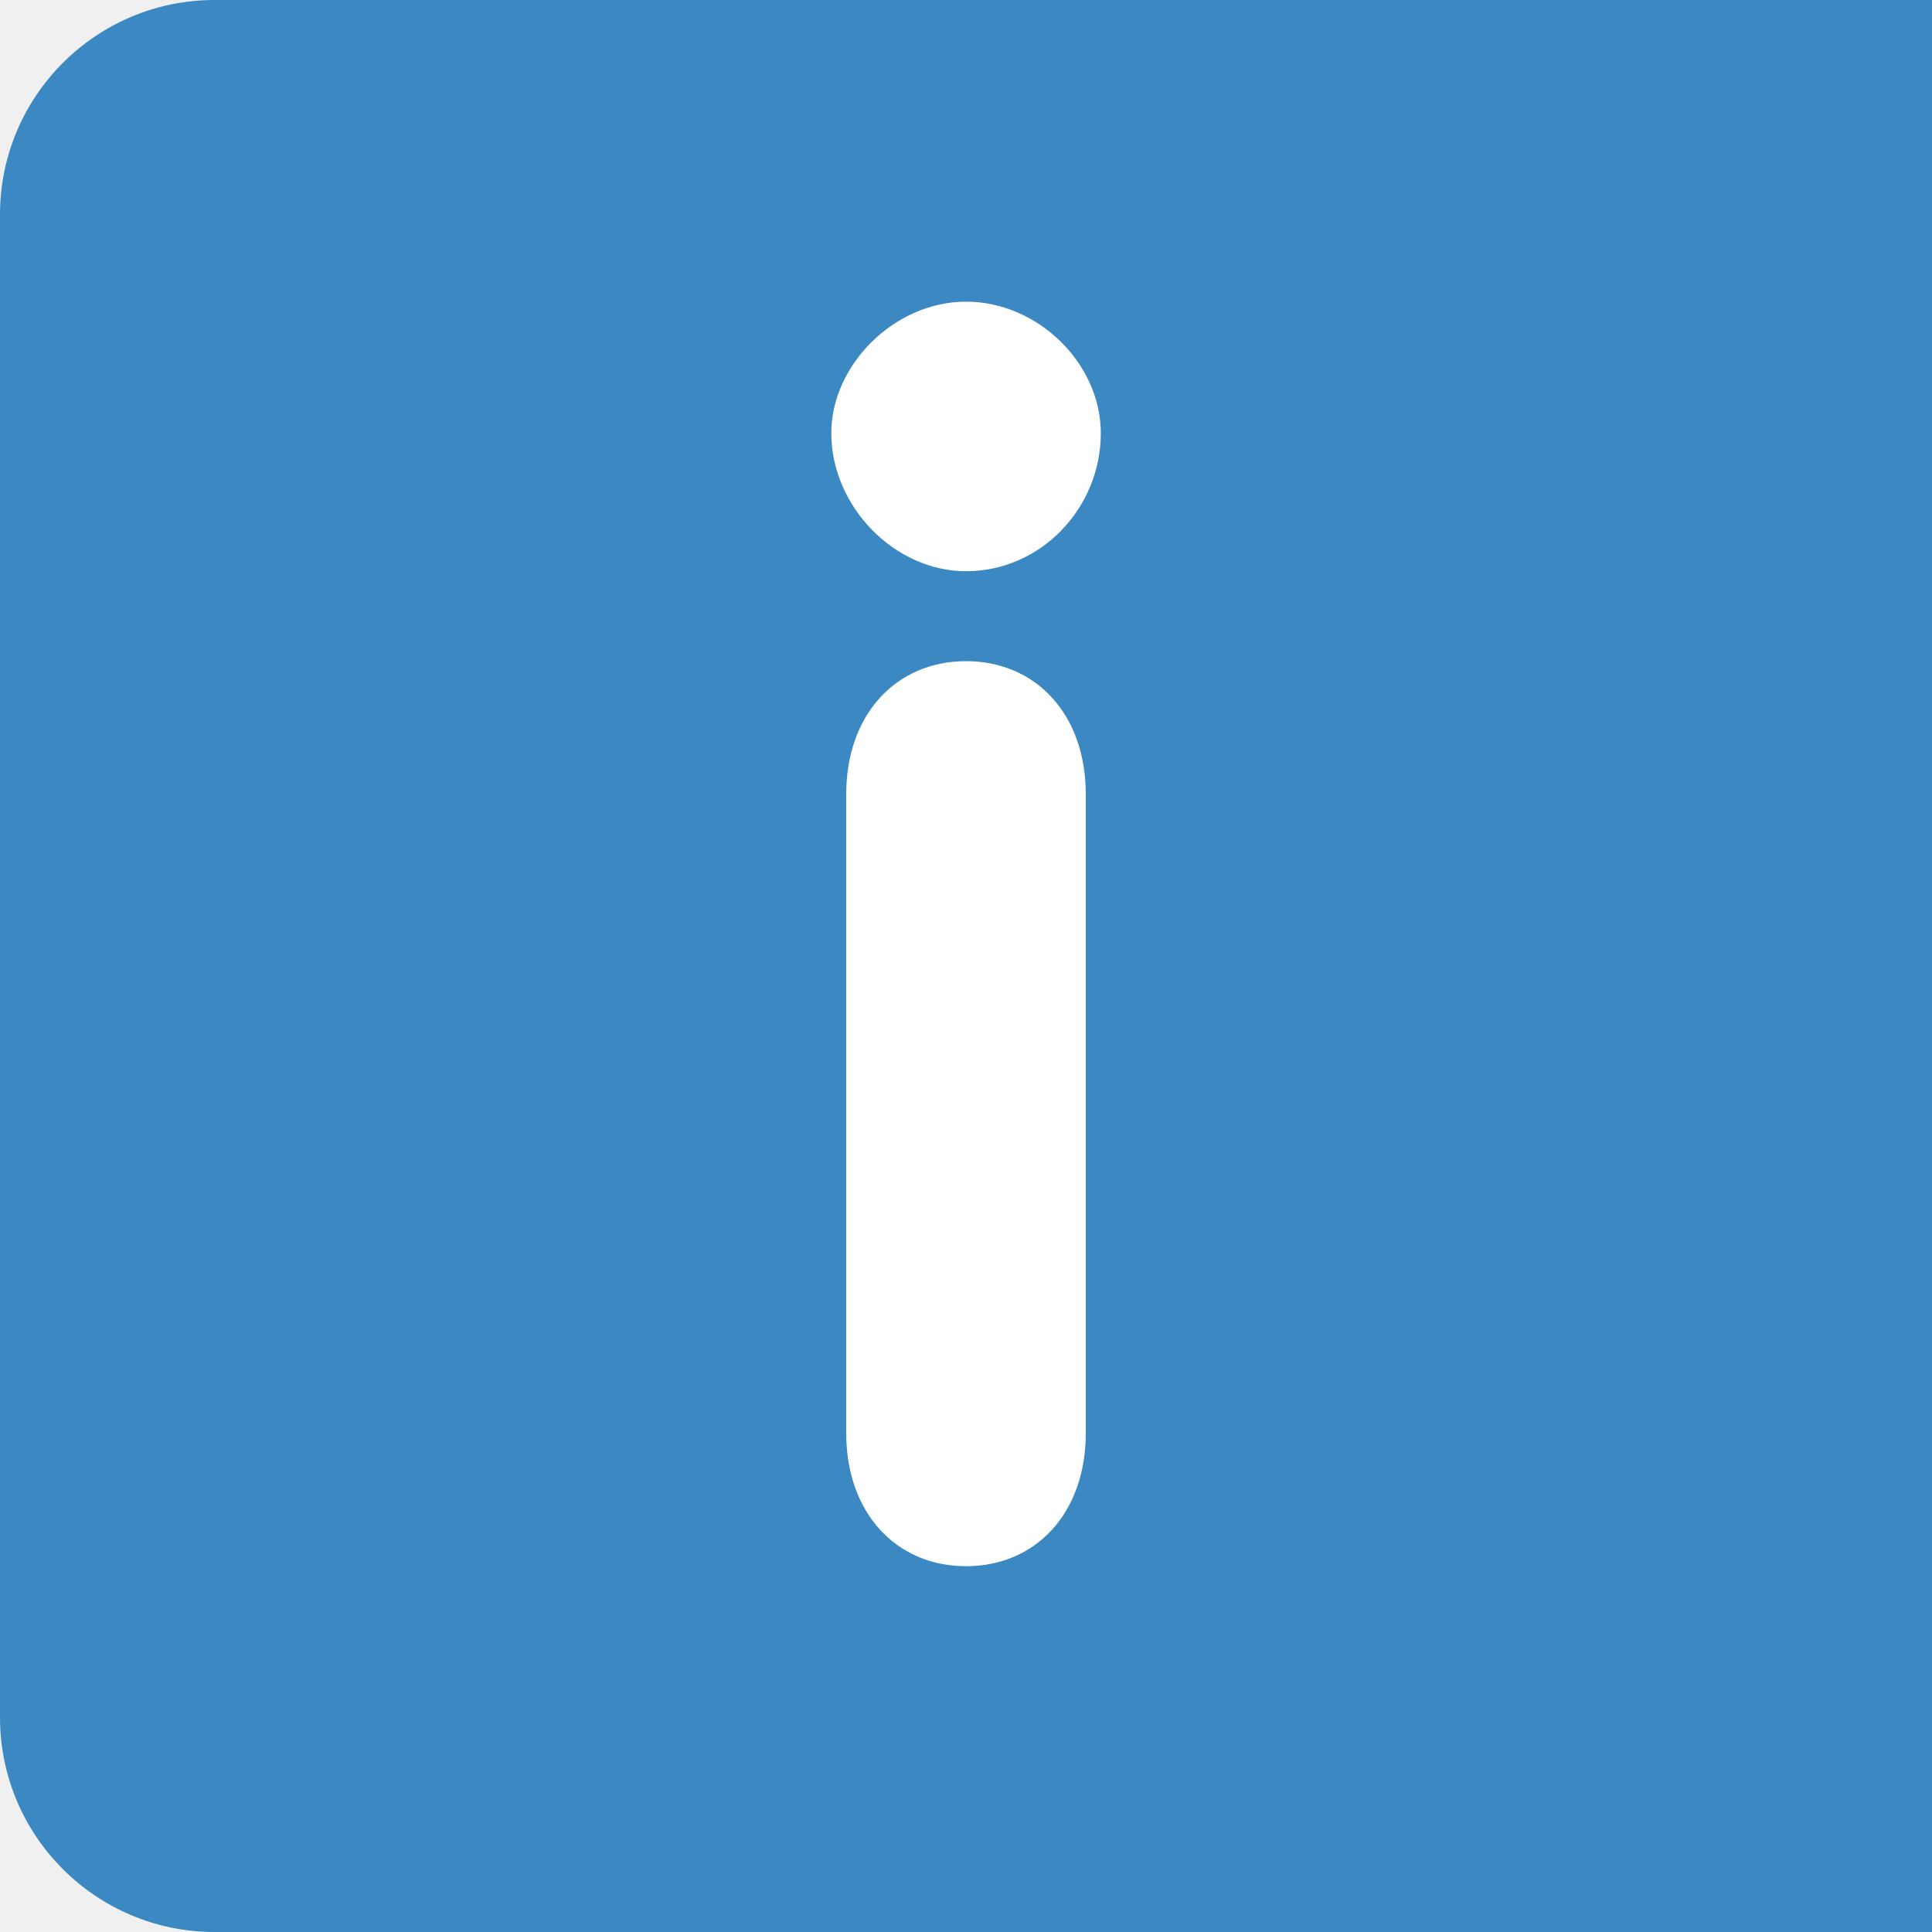
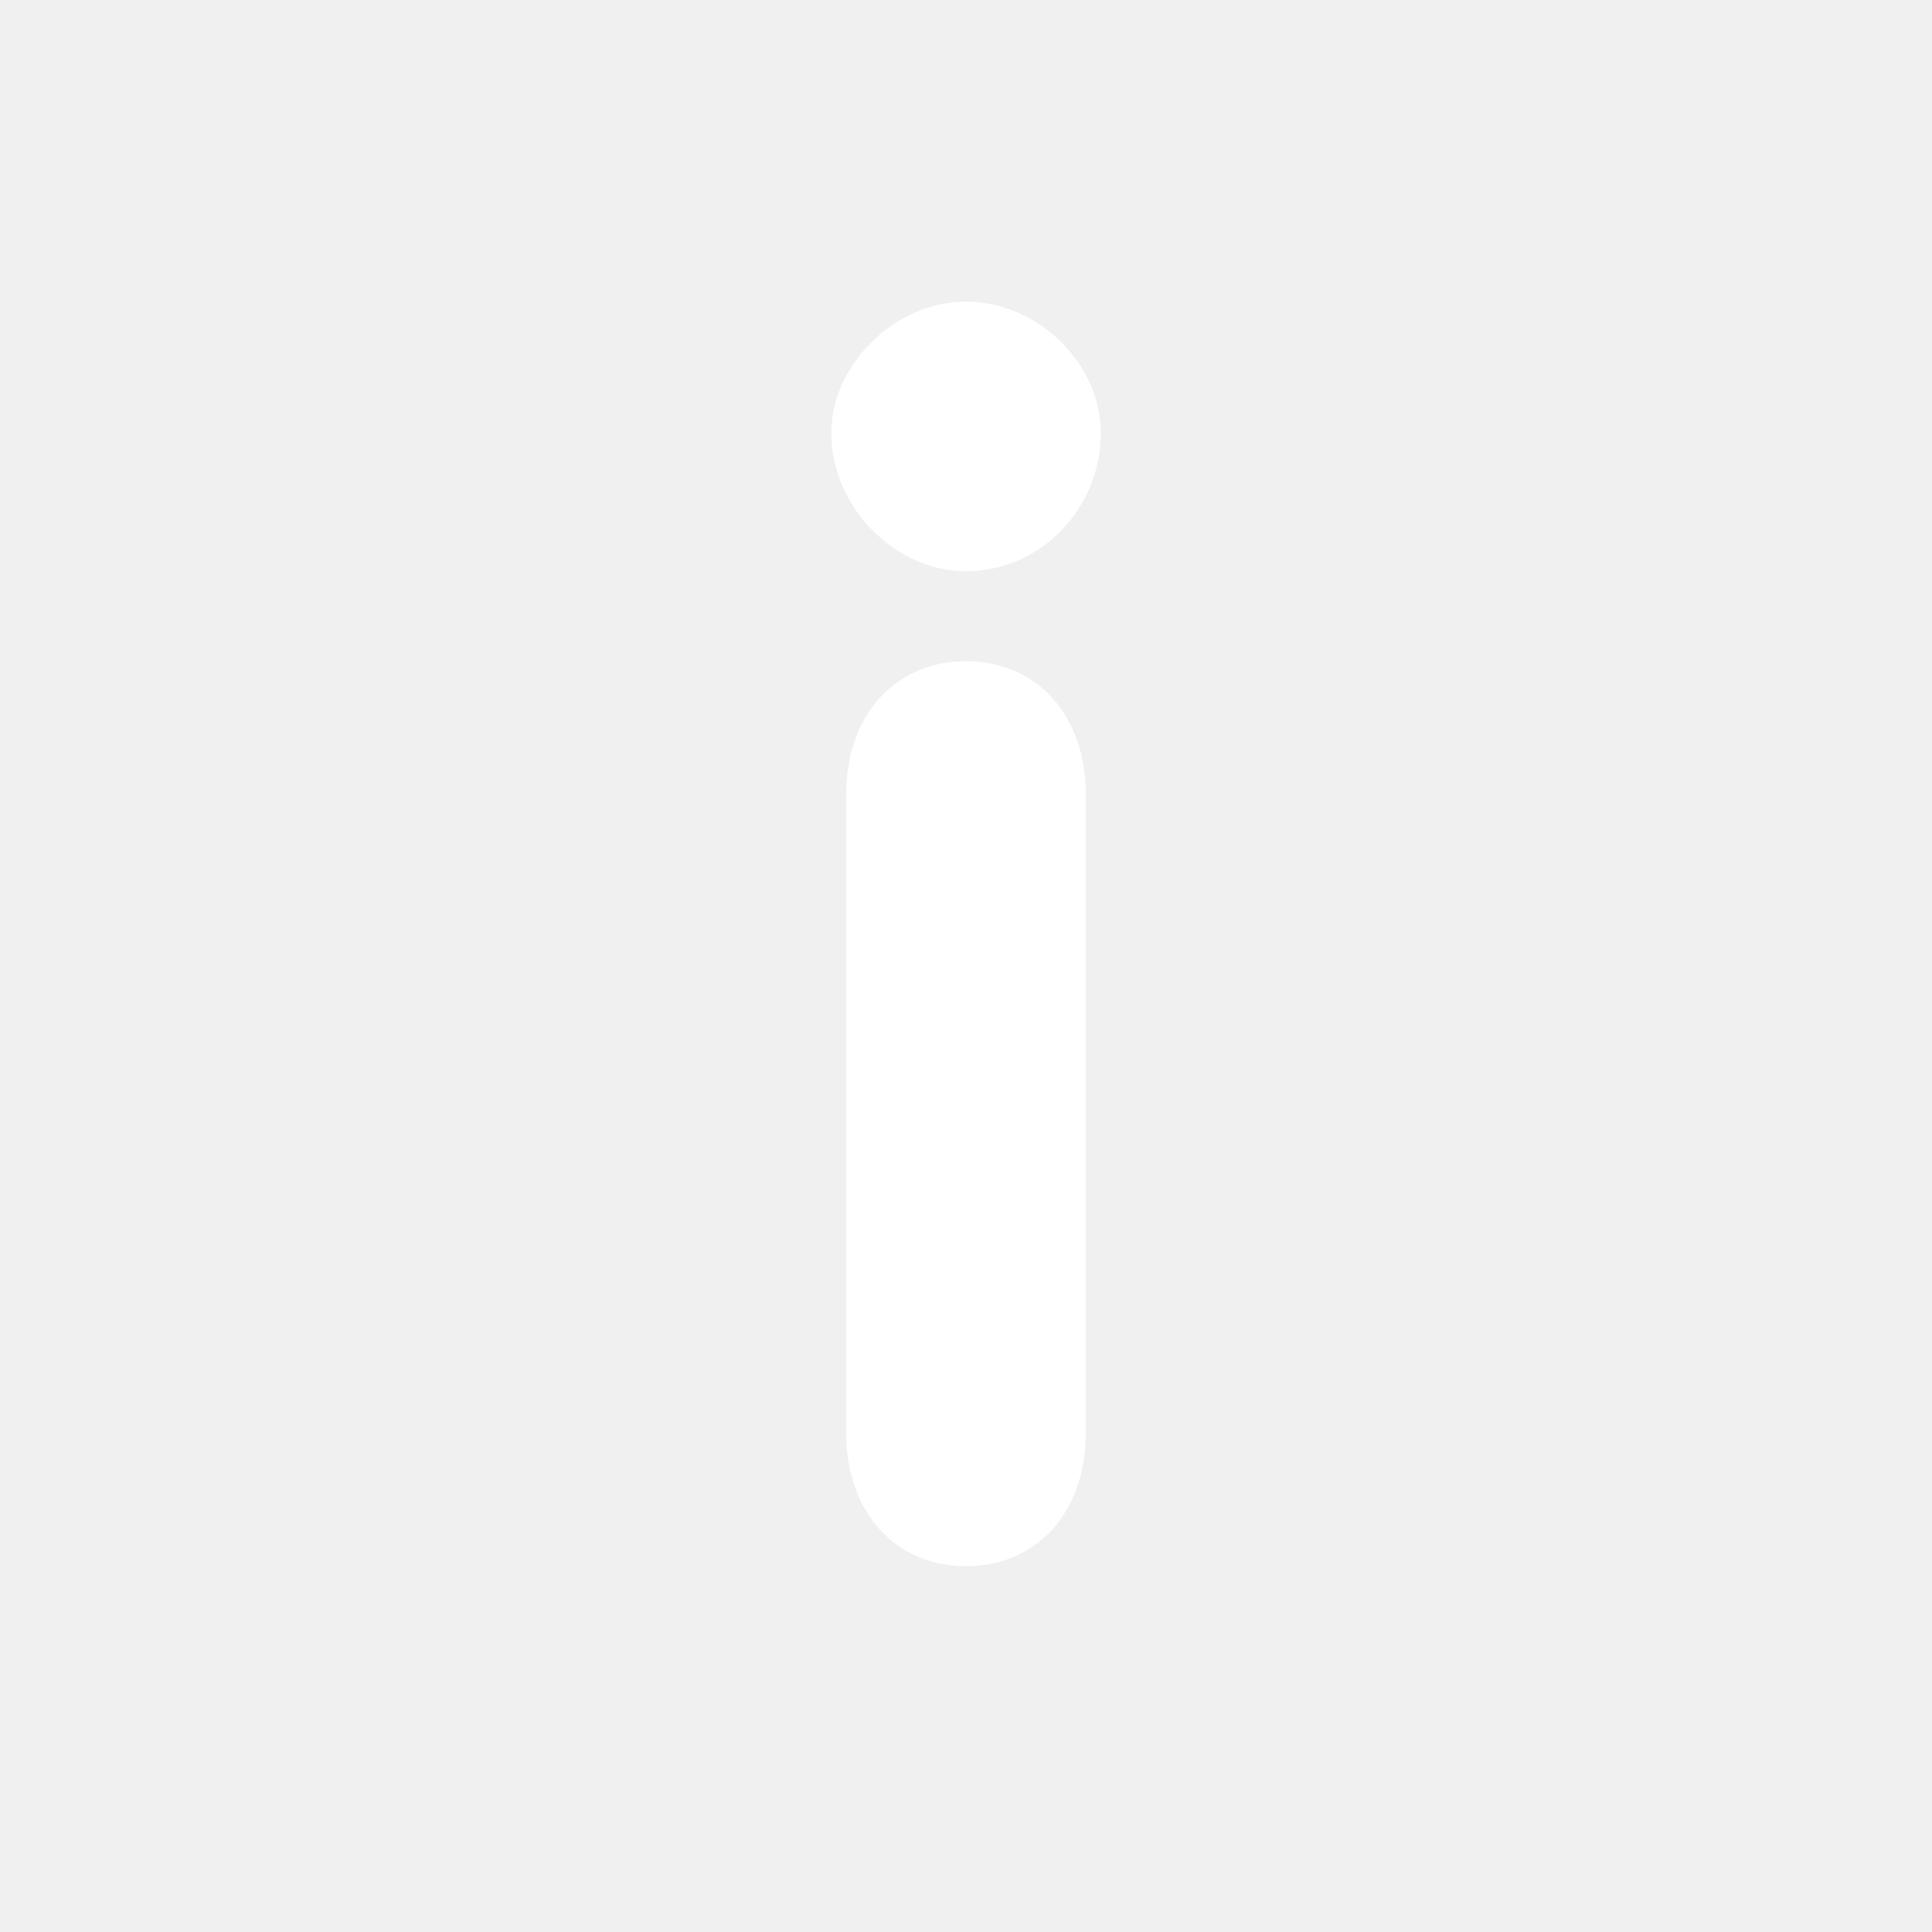
<svg xmlns="http://www.w3.org/2000/svg" viewBox="0 0 45 45">
  <defs>
    <clipPath id="a" clipPathUnits="userSpaceOnUse">
      <path d="M0 36h36V0H0v36z" />
    </clipPath>
  </defs>
  <g clip-path="url(#a)" transform="matrix(1.25 0 0 -1.25 0 45)">
-     <path d="M0 32a4 4 0 004 4h32V0H4a4 4 0 00-4 4z" fill="#3b88c3" />
    <path d="M15.768 21.2c0 1.489.931 2.48 2.232 2.48 1.303 0 2.232-.991 2.232-2.48V9.296c0-1.488-.929-2.48-2.232-2.48-1.3 0-2.232.992-2.232 2.48V21.2zm4.744 6.729c0-1.395-1.116-2.573-2.512-2.573-1.333 0-2.51 1.209-2.51 2.573 0 1.27 1.177 2.45 2.51 2.45 1.334 0 2.512-1.147 2.512-2.45" fill="#fff" />
  </g>
</svg>
